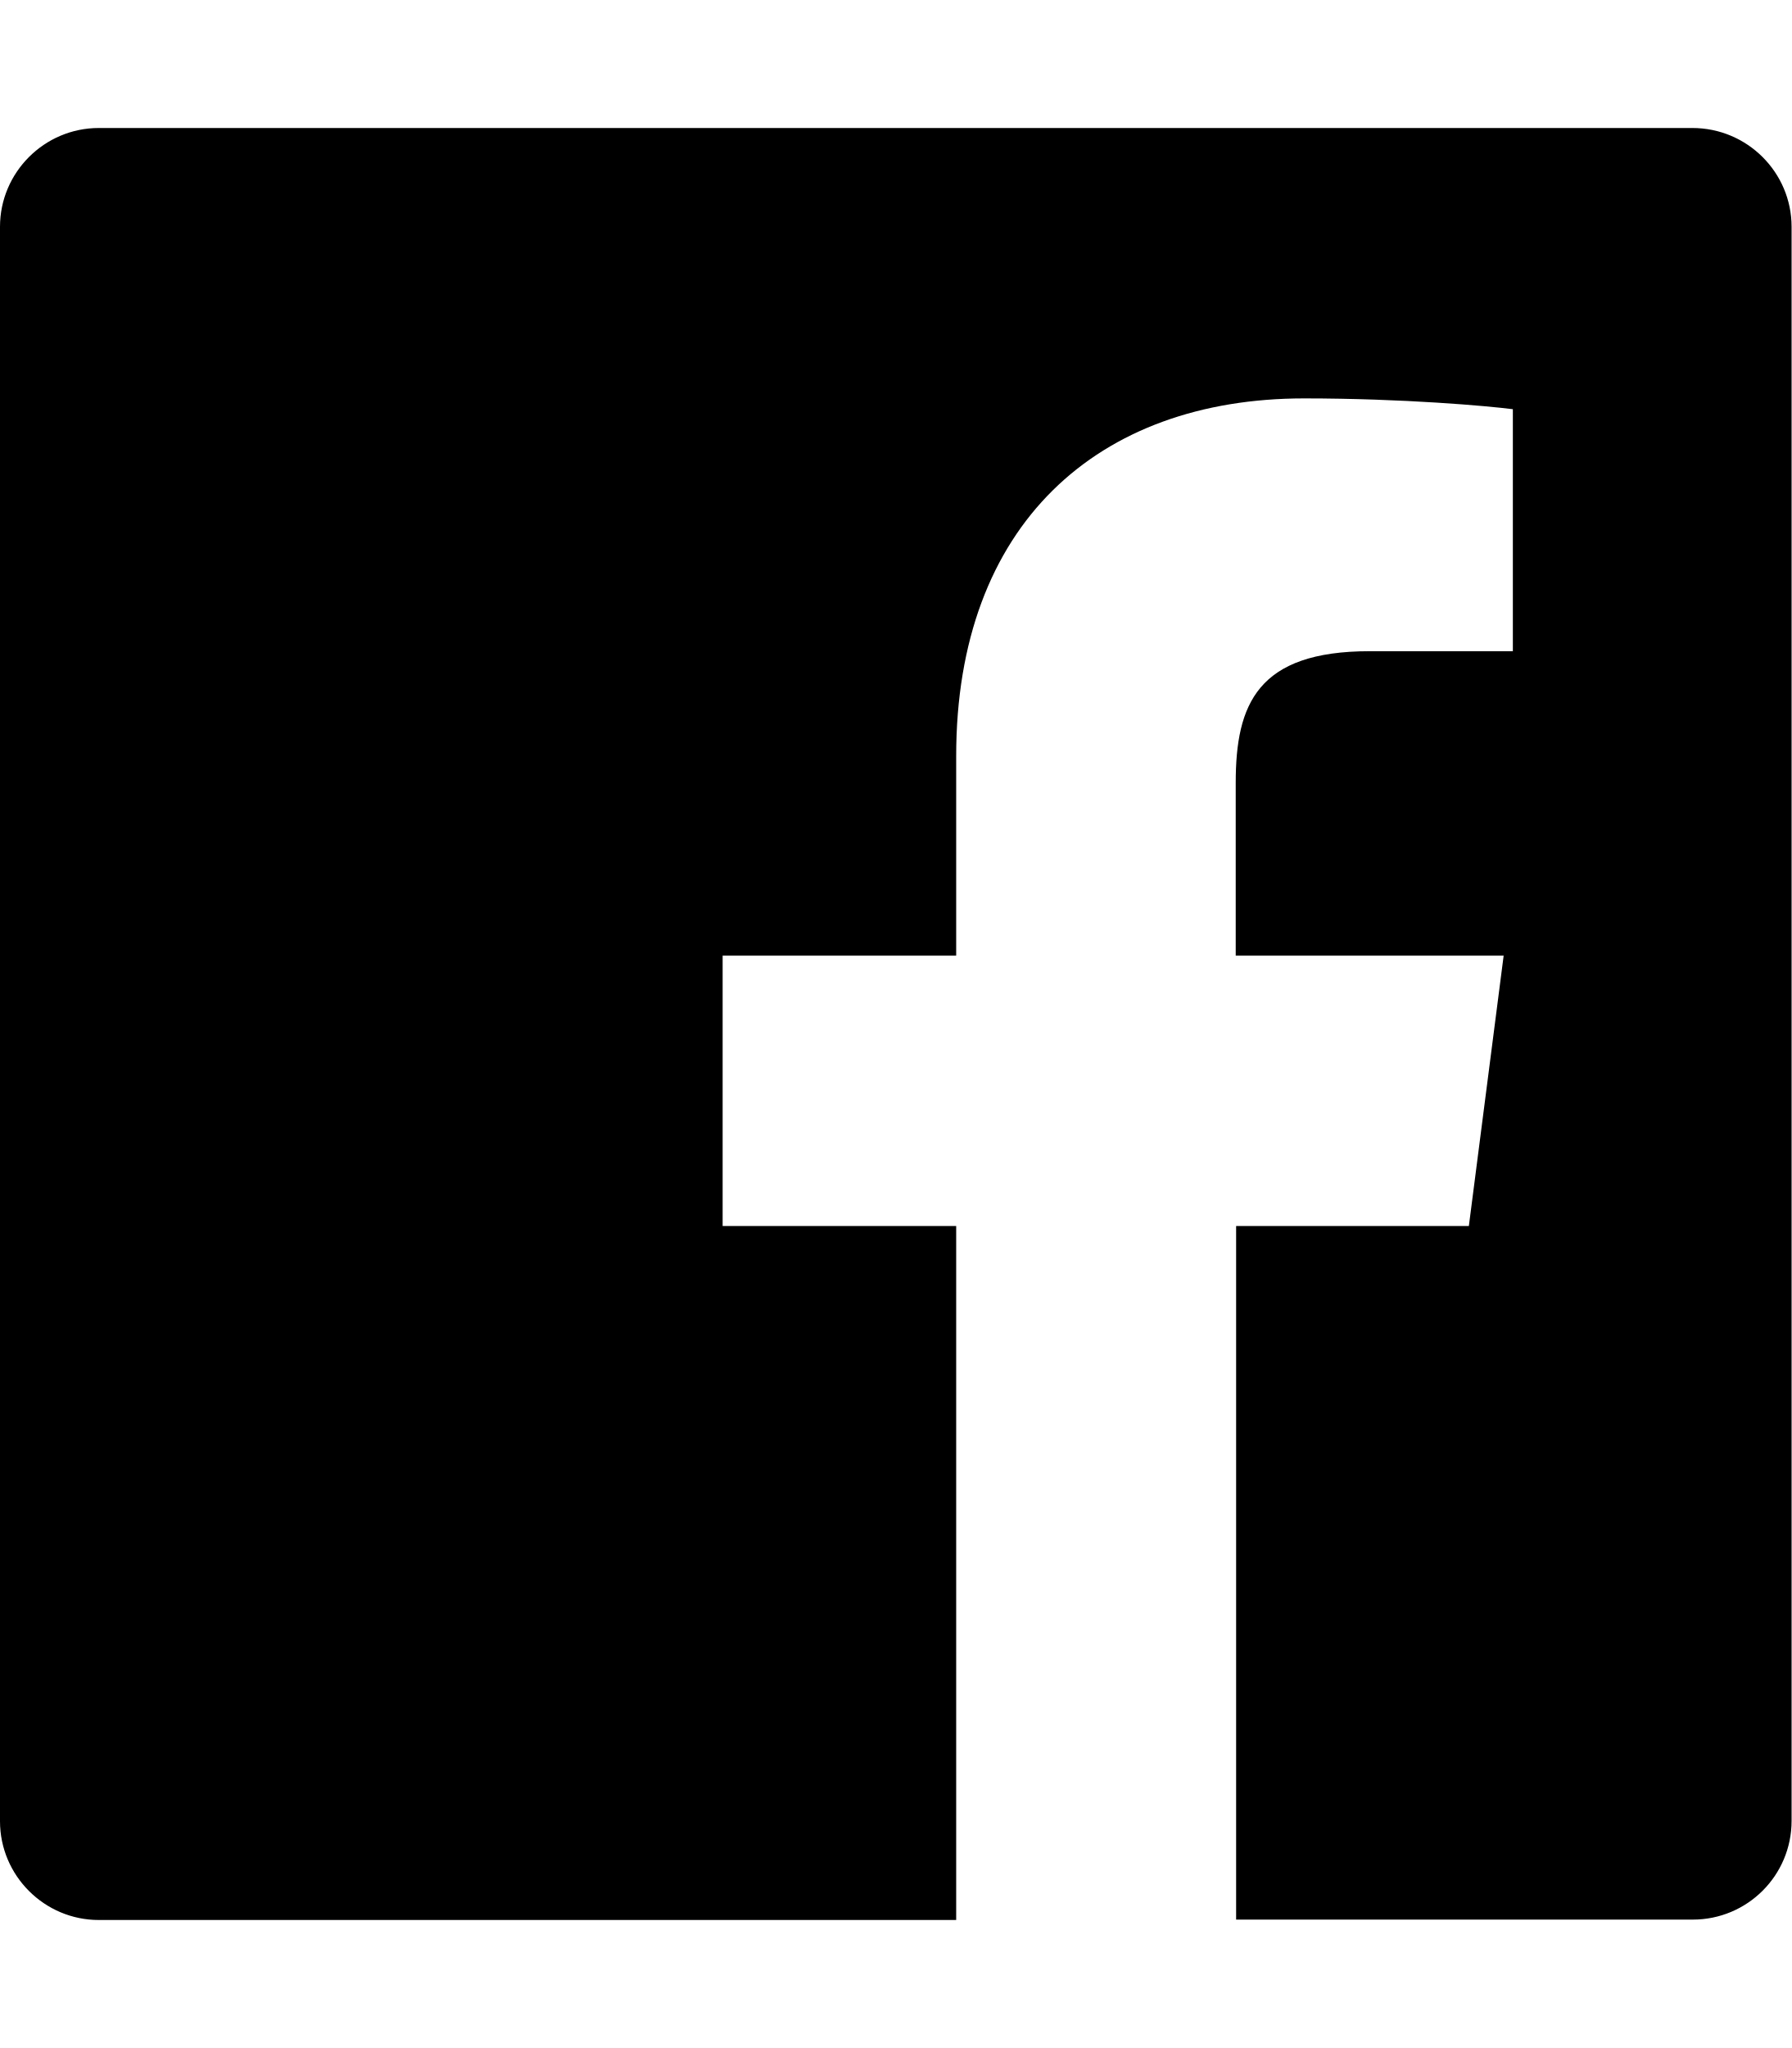
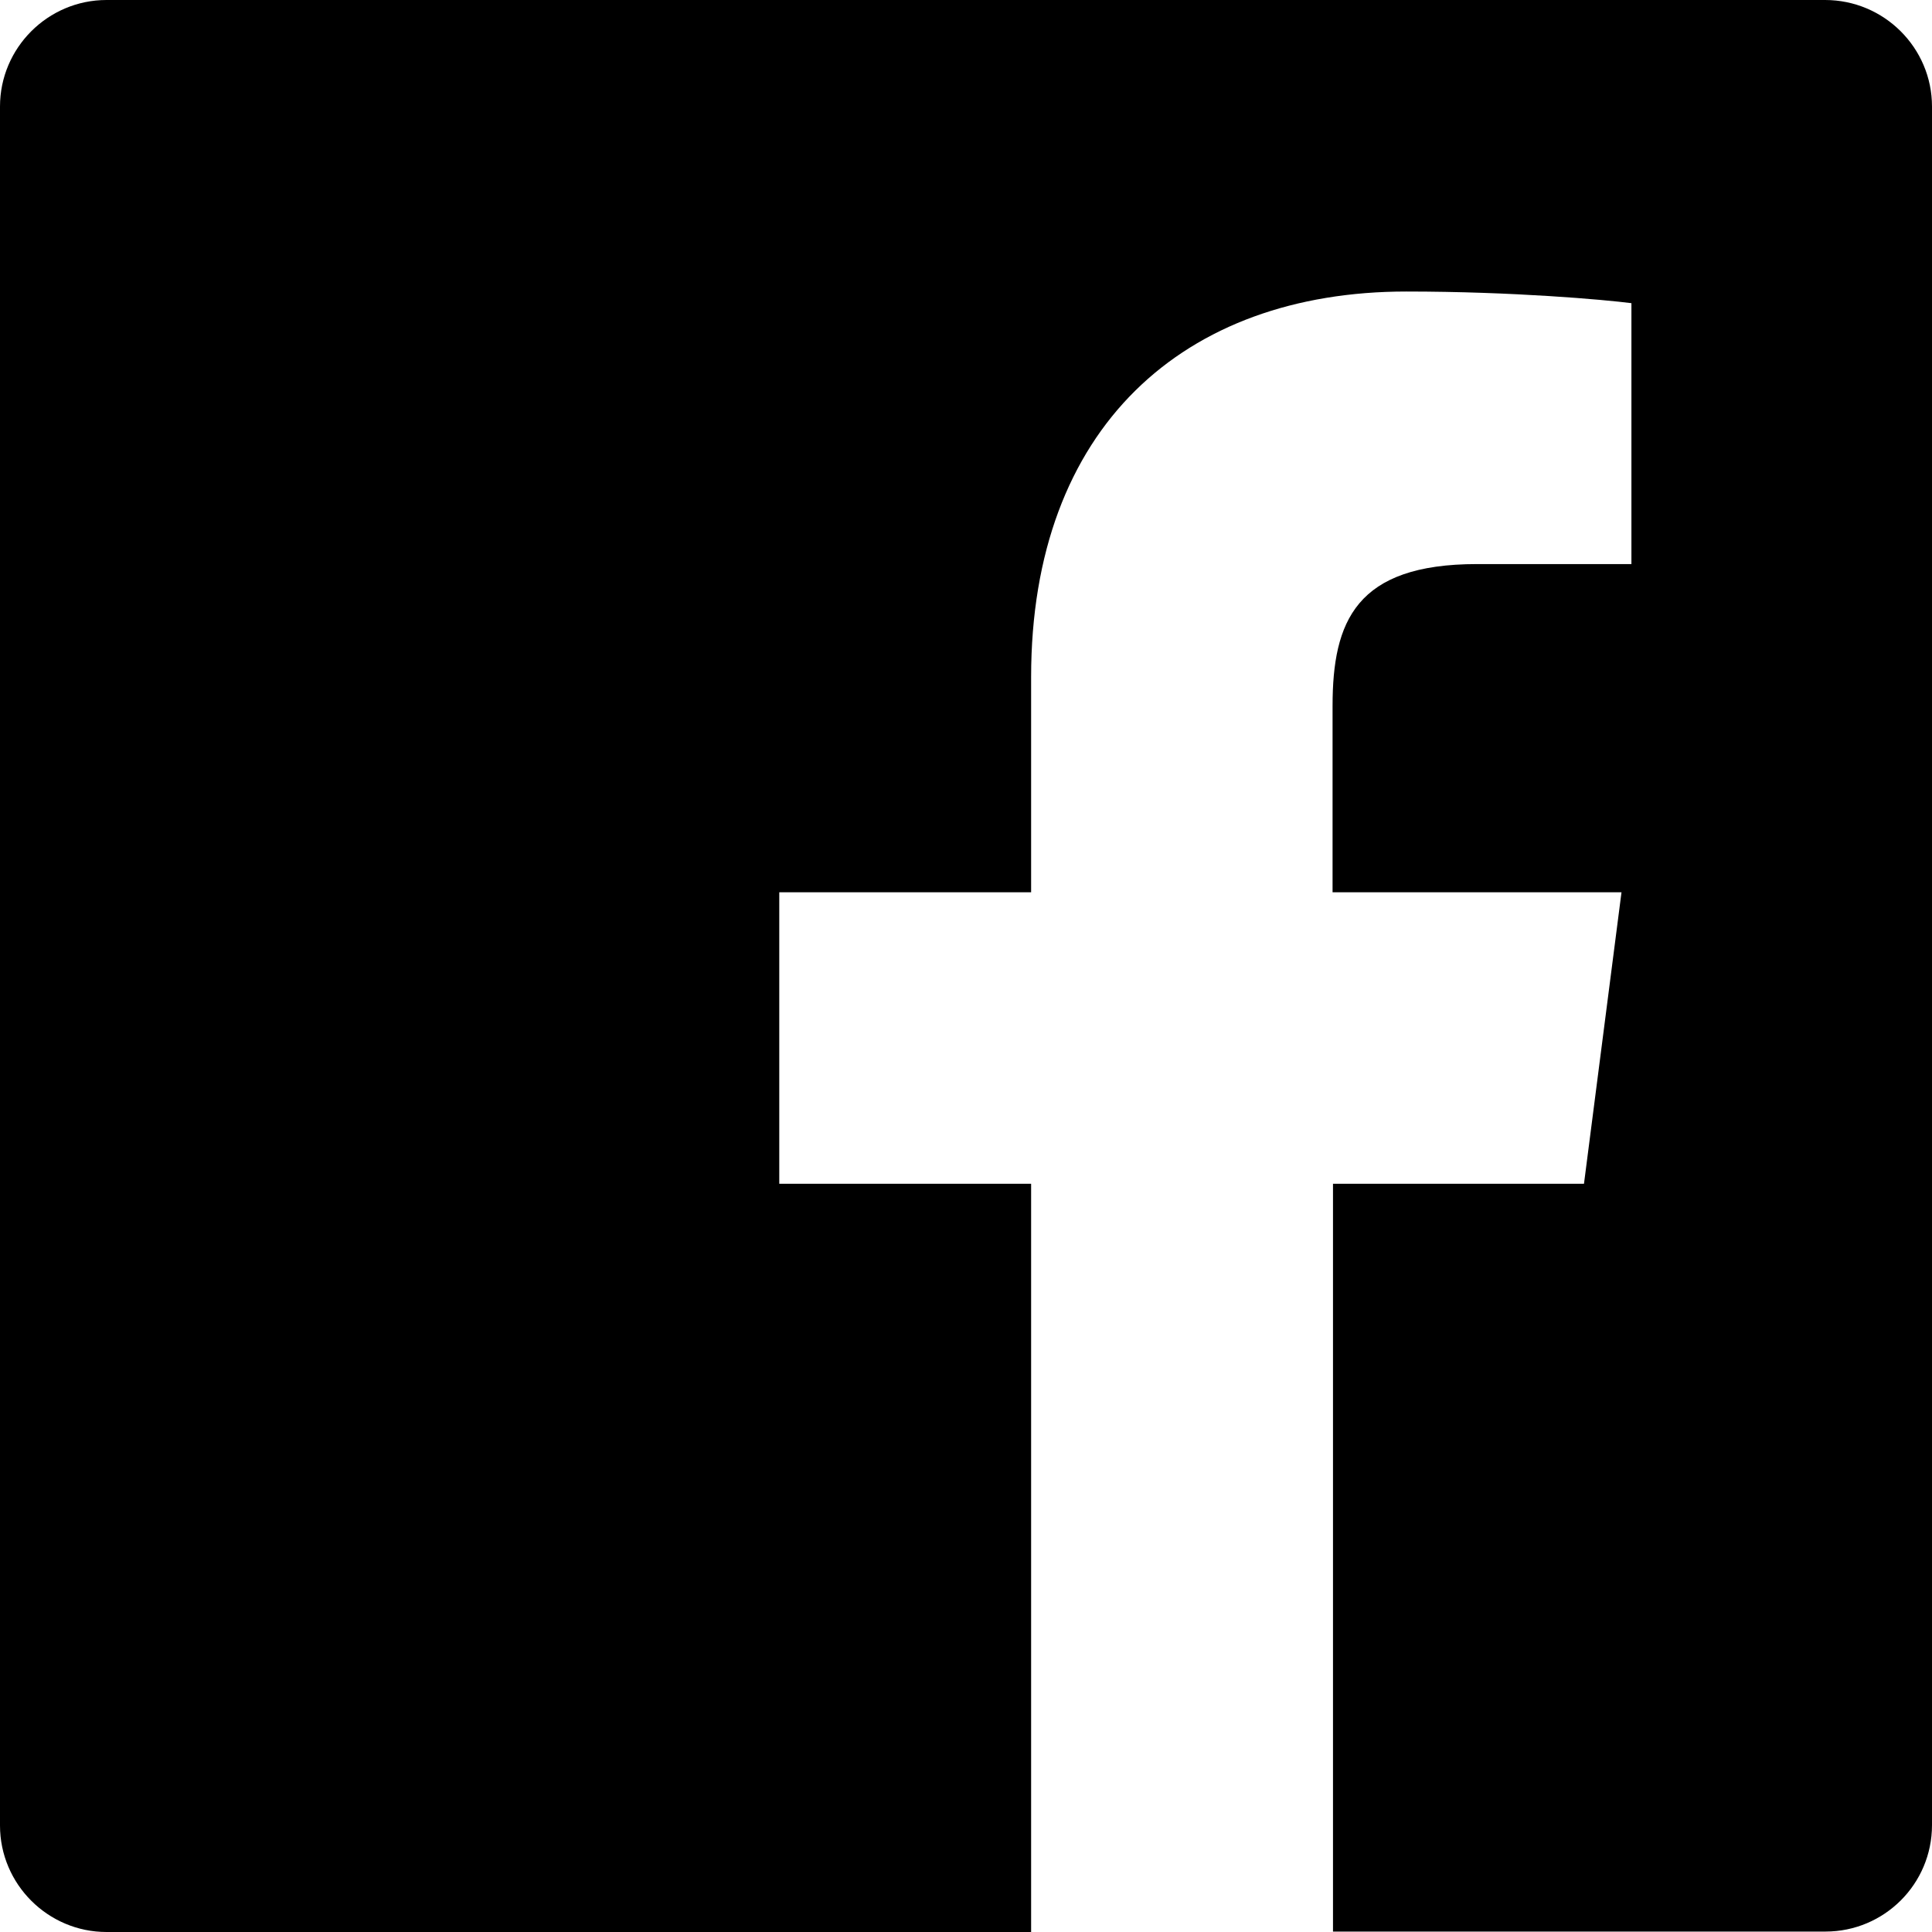
- <svg xmlns="http://www.w3.org/2000/svg" viewBox="0 0 448 512">
-   <path fill="currentColor" d="M448 56.7v398.5c0 13.7-11.1 24.7-24.7 24.7H309.1V306.5h58.2l8.7-67.6h-67v-43.2c0-19.6 5.4-32.9 33.5-32.9h35.8v-60.5c-6.2-.8-27.4-2.7-52.2-2.7-51.6 0-87 31.5-87 89.4v49.9h-58.4v67.6h58.4V480H24.7C11.1 480 0 468.9 0 455.3V56.7C0 43.1 11.1 32 24.7 32h398.5c13.7 0 24.8 11.1 24.8 24.7z" />
+ <svg xmlns="http://www.w3.org/2000/svg" id="a" viewBox="0 0 448 448">
+   <path d="m448,24.7v398.5c0,13.7-11.1,24.7-24.7,24.7h-114.2v-173.4h58.2l8.7-67.6h-67v-43.2c0-19.6,5.4-32.9,33.5-32.9h35.8v-60.5c-6.2-.8-27.4-2.7-52.2-2.7-51.6,0-87,31.5-87,89.4v49.9h-58.4v67.6h58.4v173.5H24.7c-13.6,0-24.7-11.1-24.7-24.7V24.7C0,11.1,11.1,0,24.7,0h398.5c13.7,0,24.8,11.1,24.8,24.7Z" style="stroke-width:0px;" />
</svg>
